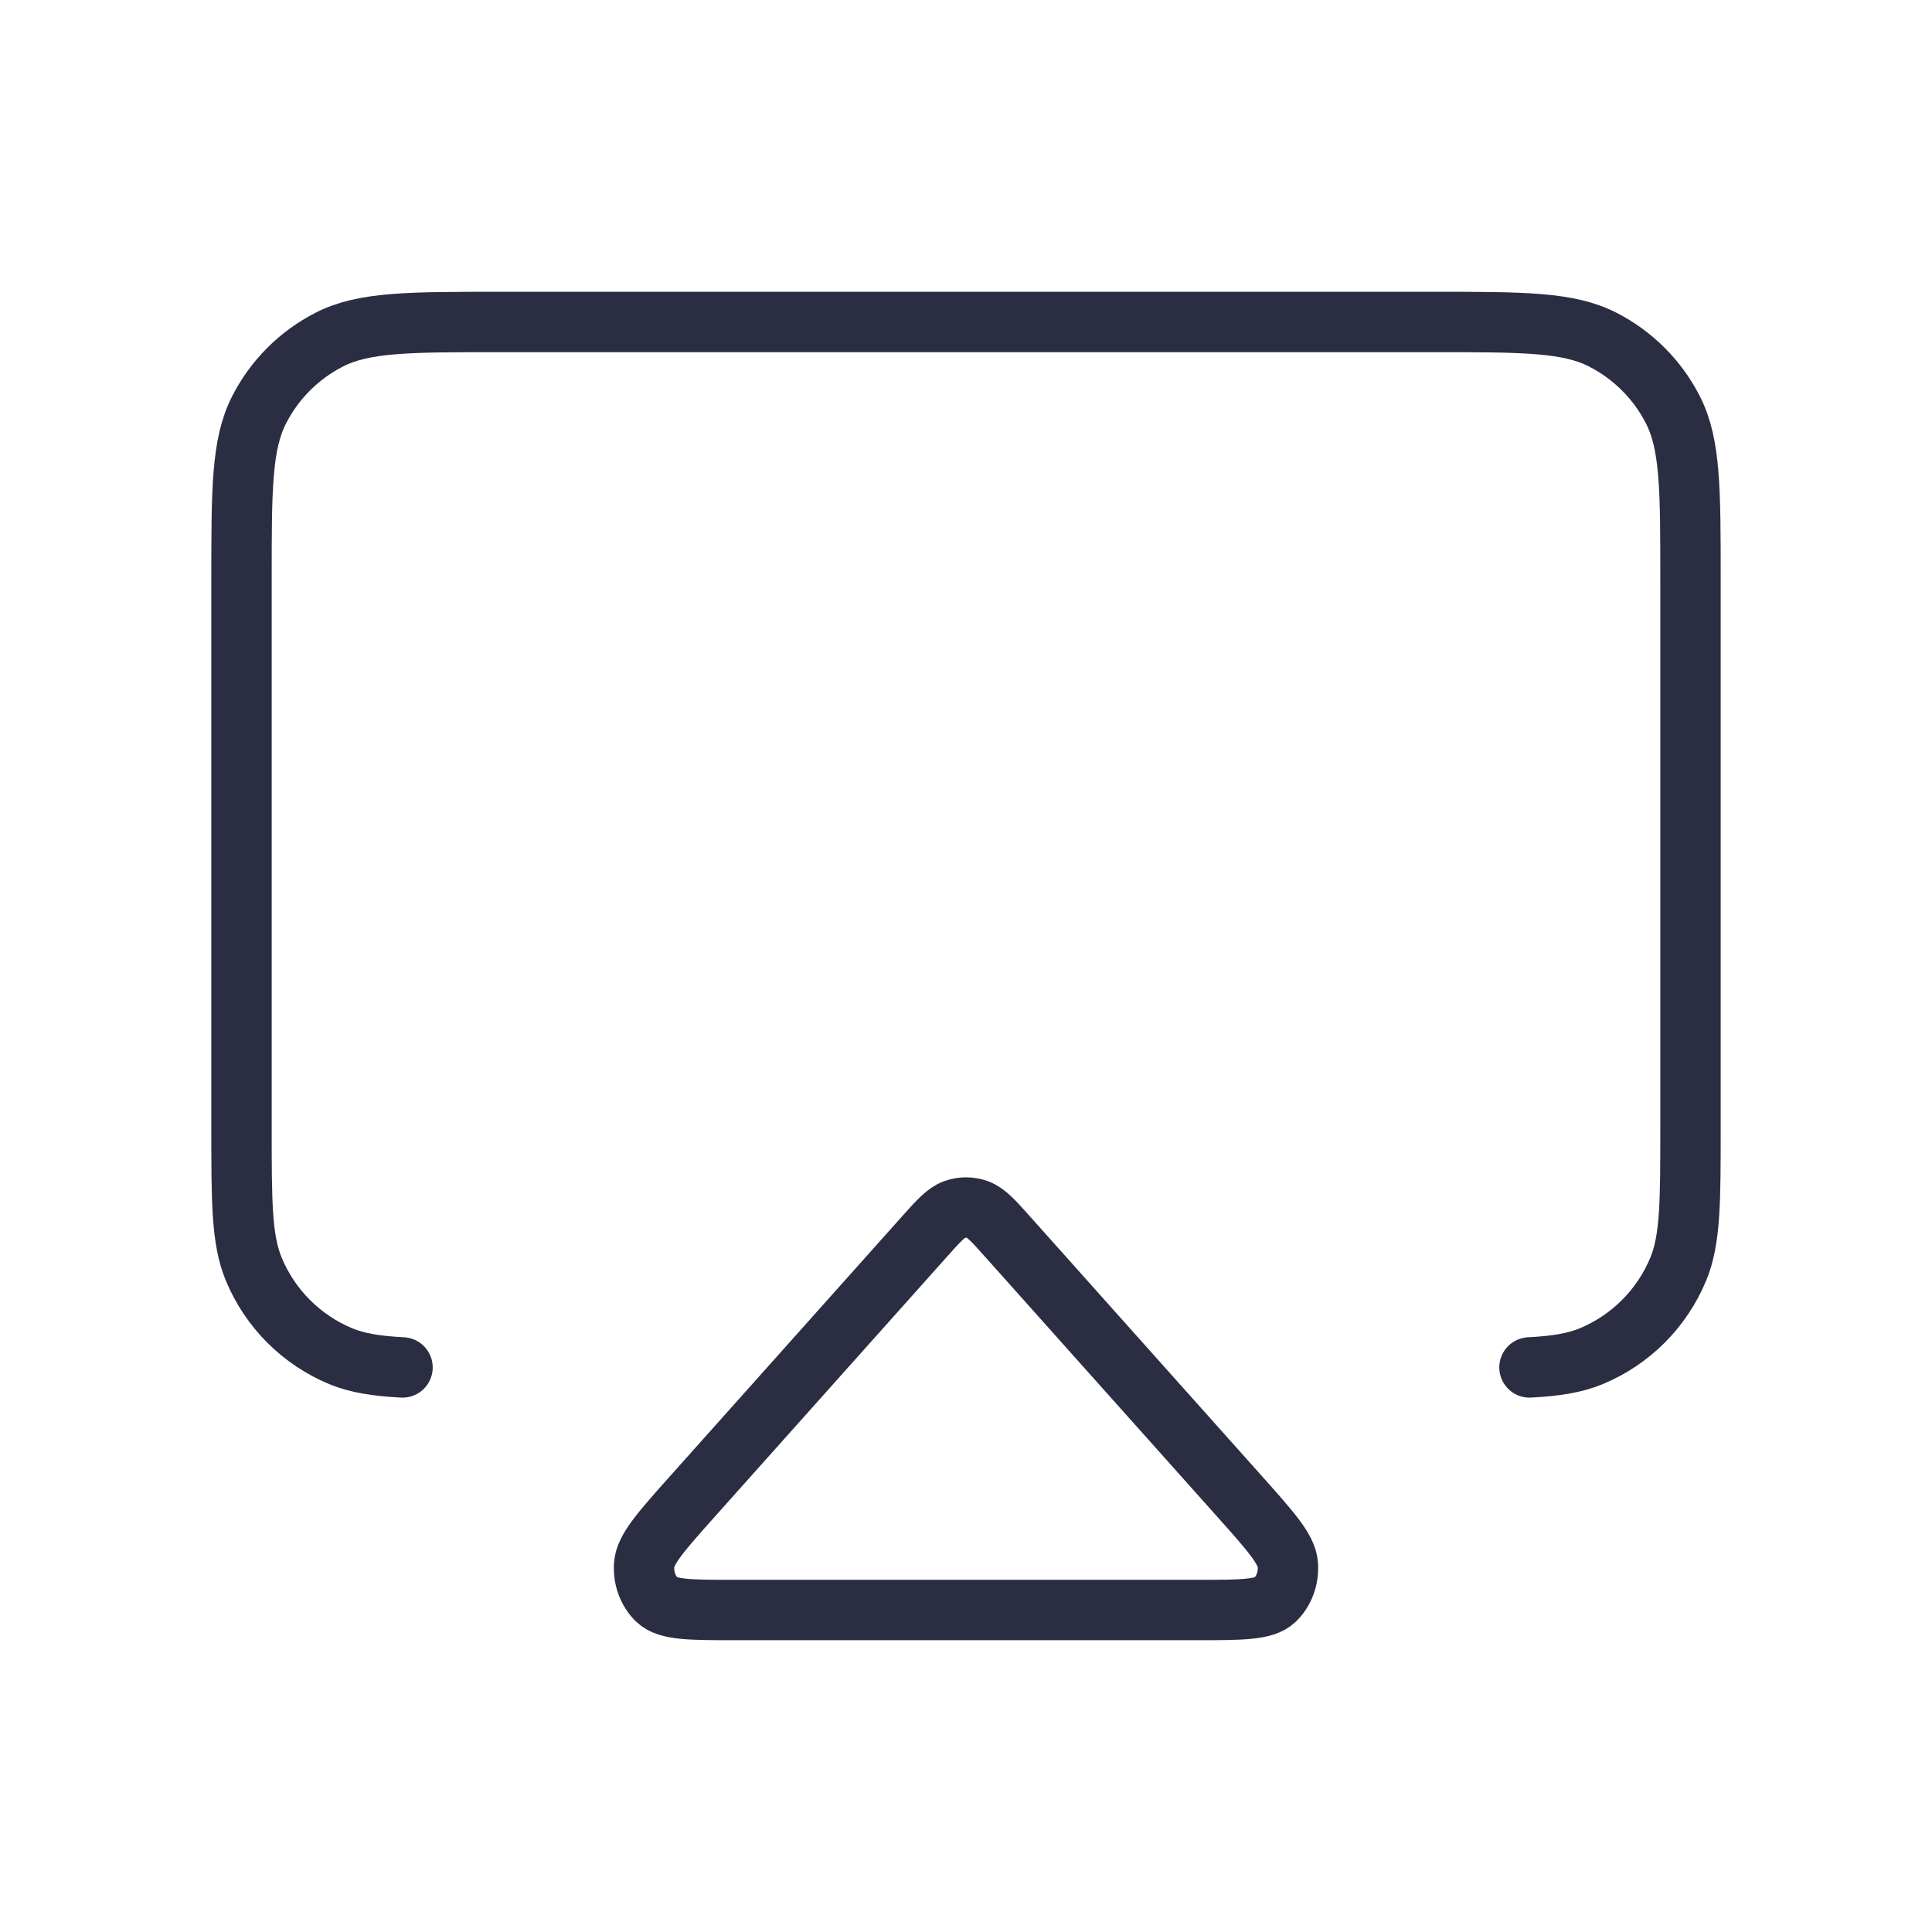
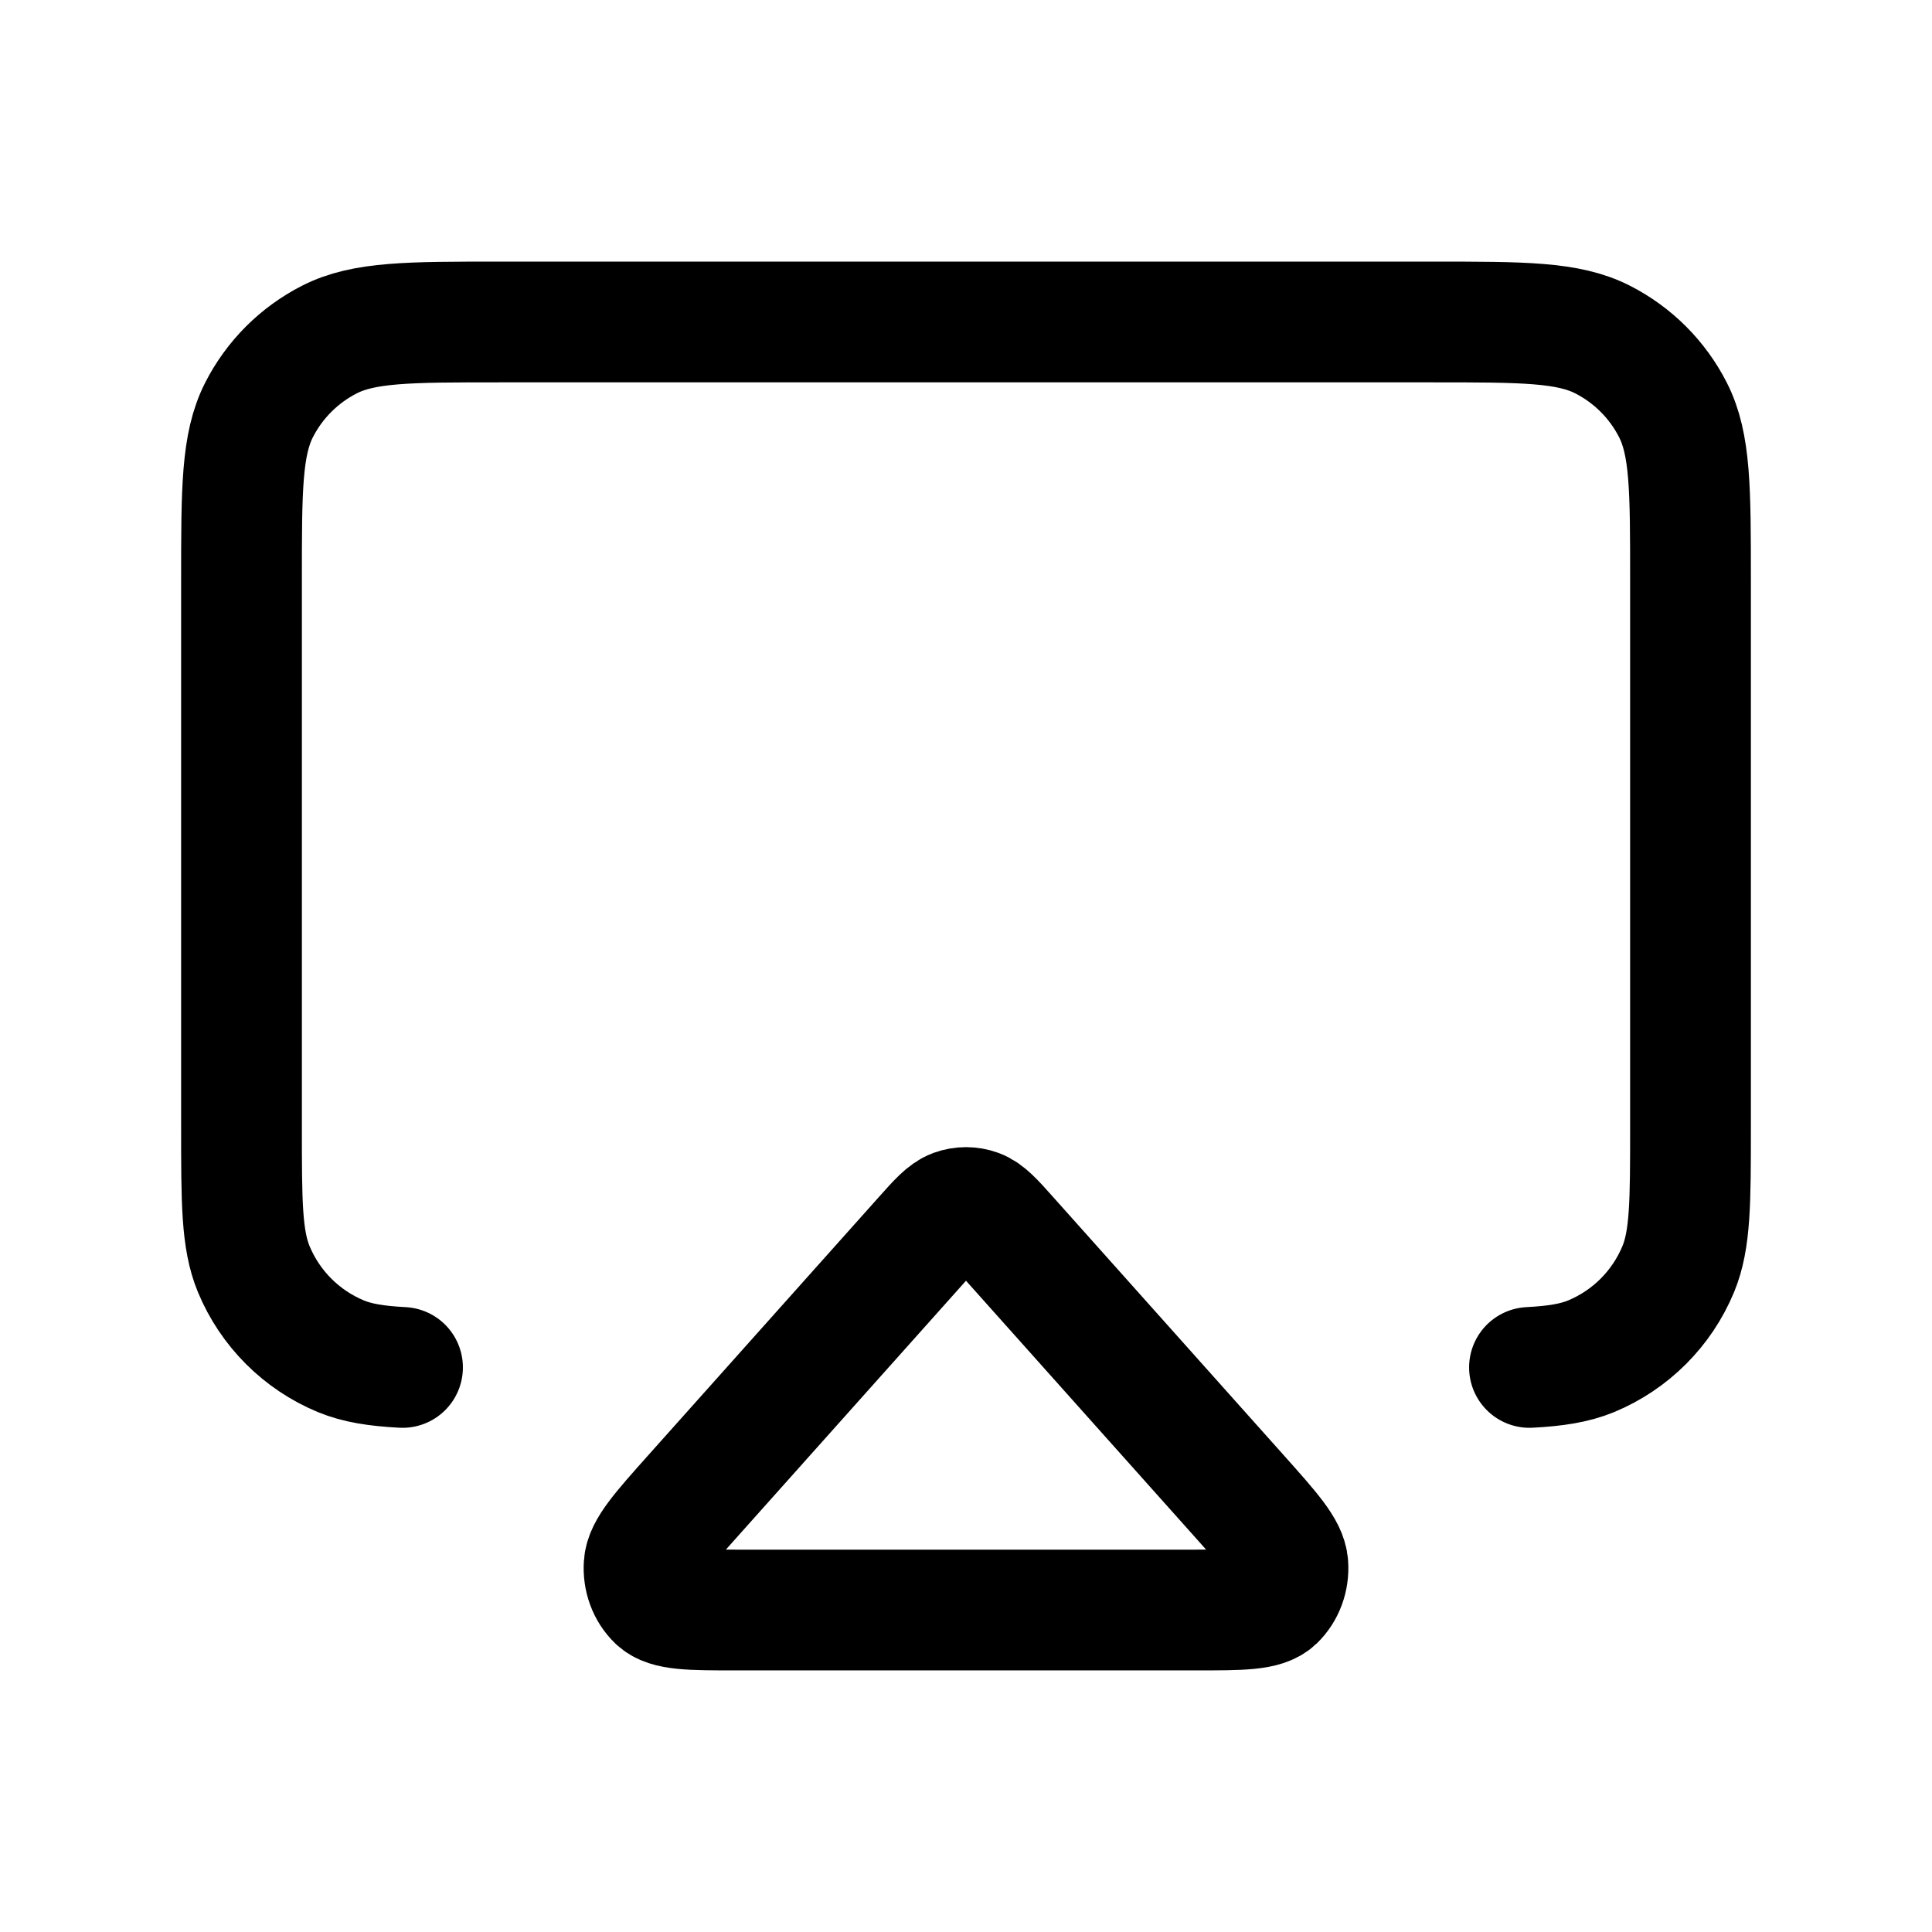
<svg xmlns="http://www.w3.org/2000/svg" width="32" height="32" viewBox="0 0 32 32" fill="none">
-   <path d="M6.667 22.649C6.23 22.626 5.918 22.576 5.646 22.464C4.993 22.193 4.474 21.674 4.203 21.021C4 20.53 4 19.909 4 18.667V9.6C4 8.107 4 7.36 4.291 6.789C4.546 6.288 4.954 5.88 5.456 5.624C6.026 5.333 6.773 5.333 8.267 5.333H23.733C25.227 5.333 25.974 5.333 26.544 5.624C27.046 5.88 27.454 6.288 27.709 6.789C28 7.36 28 8.107 28 9.6V18.667C28 19.909 28 20.53 27.797 21.021C27.526 21.674 27.007 22.193 26.354 22.464C26.082 22.576 25.77 22.626 25.333 22.649M12.188 26.667H19.812C20.565 26.667 20.941 26.667 21.116 26.5C21.267 26.355 21.347 26.139 21.331 25.917C21.314 25.661 21.047 25.363 20.515 24.767L16.703 20.499C16.457 20.223 16.334 20.086 16.192 20.034C16.067 19.989 15.933 19.989 15.808 20.034C15.666 20.086 15.543 20.223 15.297 20.499L11.485 24.767C10.953 25.363 10.687 25.661 10.669 25.917C10.653 26.139 10.733 26.355 10.884 26.5C11.059 26.667 11.435 26.667 12.188 26.667Z" stroke="#2B2D42" stroke-linecap="round" stroke-linejoin="round" />
+   <path d="M6.667 22.649C6.23 22.626 5.918 22.576 5.646 22.464C4.993 22.193 4.474 21.674 4.203 21.021C4 20.53 4 19.909 4 18.667V9.6C4 8.107 4 7.36 4.291 6.789C4.546 6.288 4.954 5.88 5.456 5.624C6.026 5.333 6.773 5.333 8.267 5.333H23.733C25.227 5.333 25.974 5.333 26.544 5.624C27.046 5.88 27.454 6.288 27.709 6.789C28 7.36 28 8.107 28 9.6V18.667C28 19.909 28 20.53 27.797 21.021C27.526 21.674 27.007 22.193 26.354 22.464C26.082 22.576 25.77 22.626 25.333 22.649M12.188 26.667H19.812C20.565 26.667 20.941 26.667 21.116 26.5C21.267 26.355 21.347 26.139 21.331 25.917C21.314 25.661 21.047 25.363 20.515 24.767L16.703 20.499C16.457 20.223 16.334 20.086 16.192 20.034C16.067 19.989 15.933 19.989 15.808 20.034C15.666 20.086 15.543 20.223 15.297 20.499L11.485 24.767C10.953 25.363 10.687 25.661 10.669 25.917C10.653 26.139 10.733 26.355 10.884 26.5C11.059 26.667 11.435 26.667 12.188 26.667Z" stroke="currentColor" stroke-linecap="round" stroke-linejoin="round" stroke-width="2" />
</svg>
